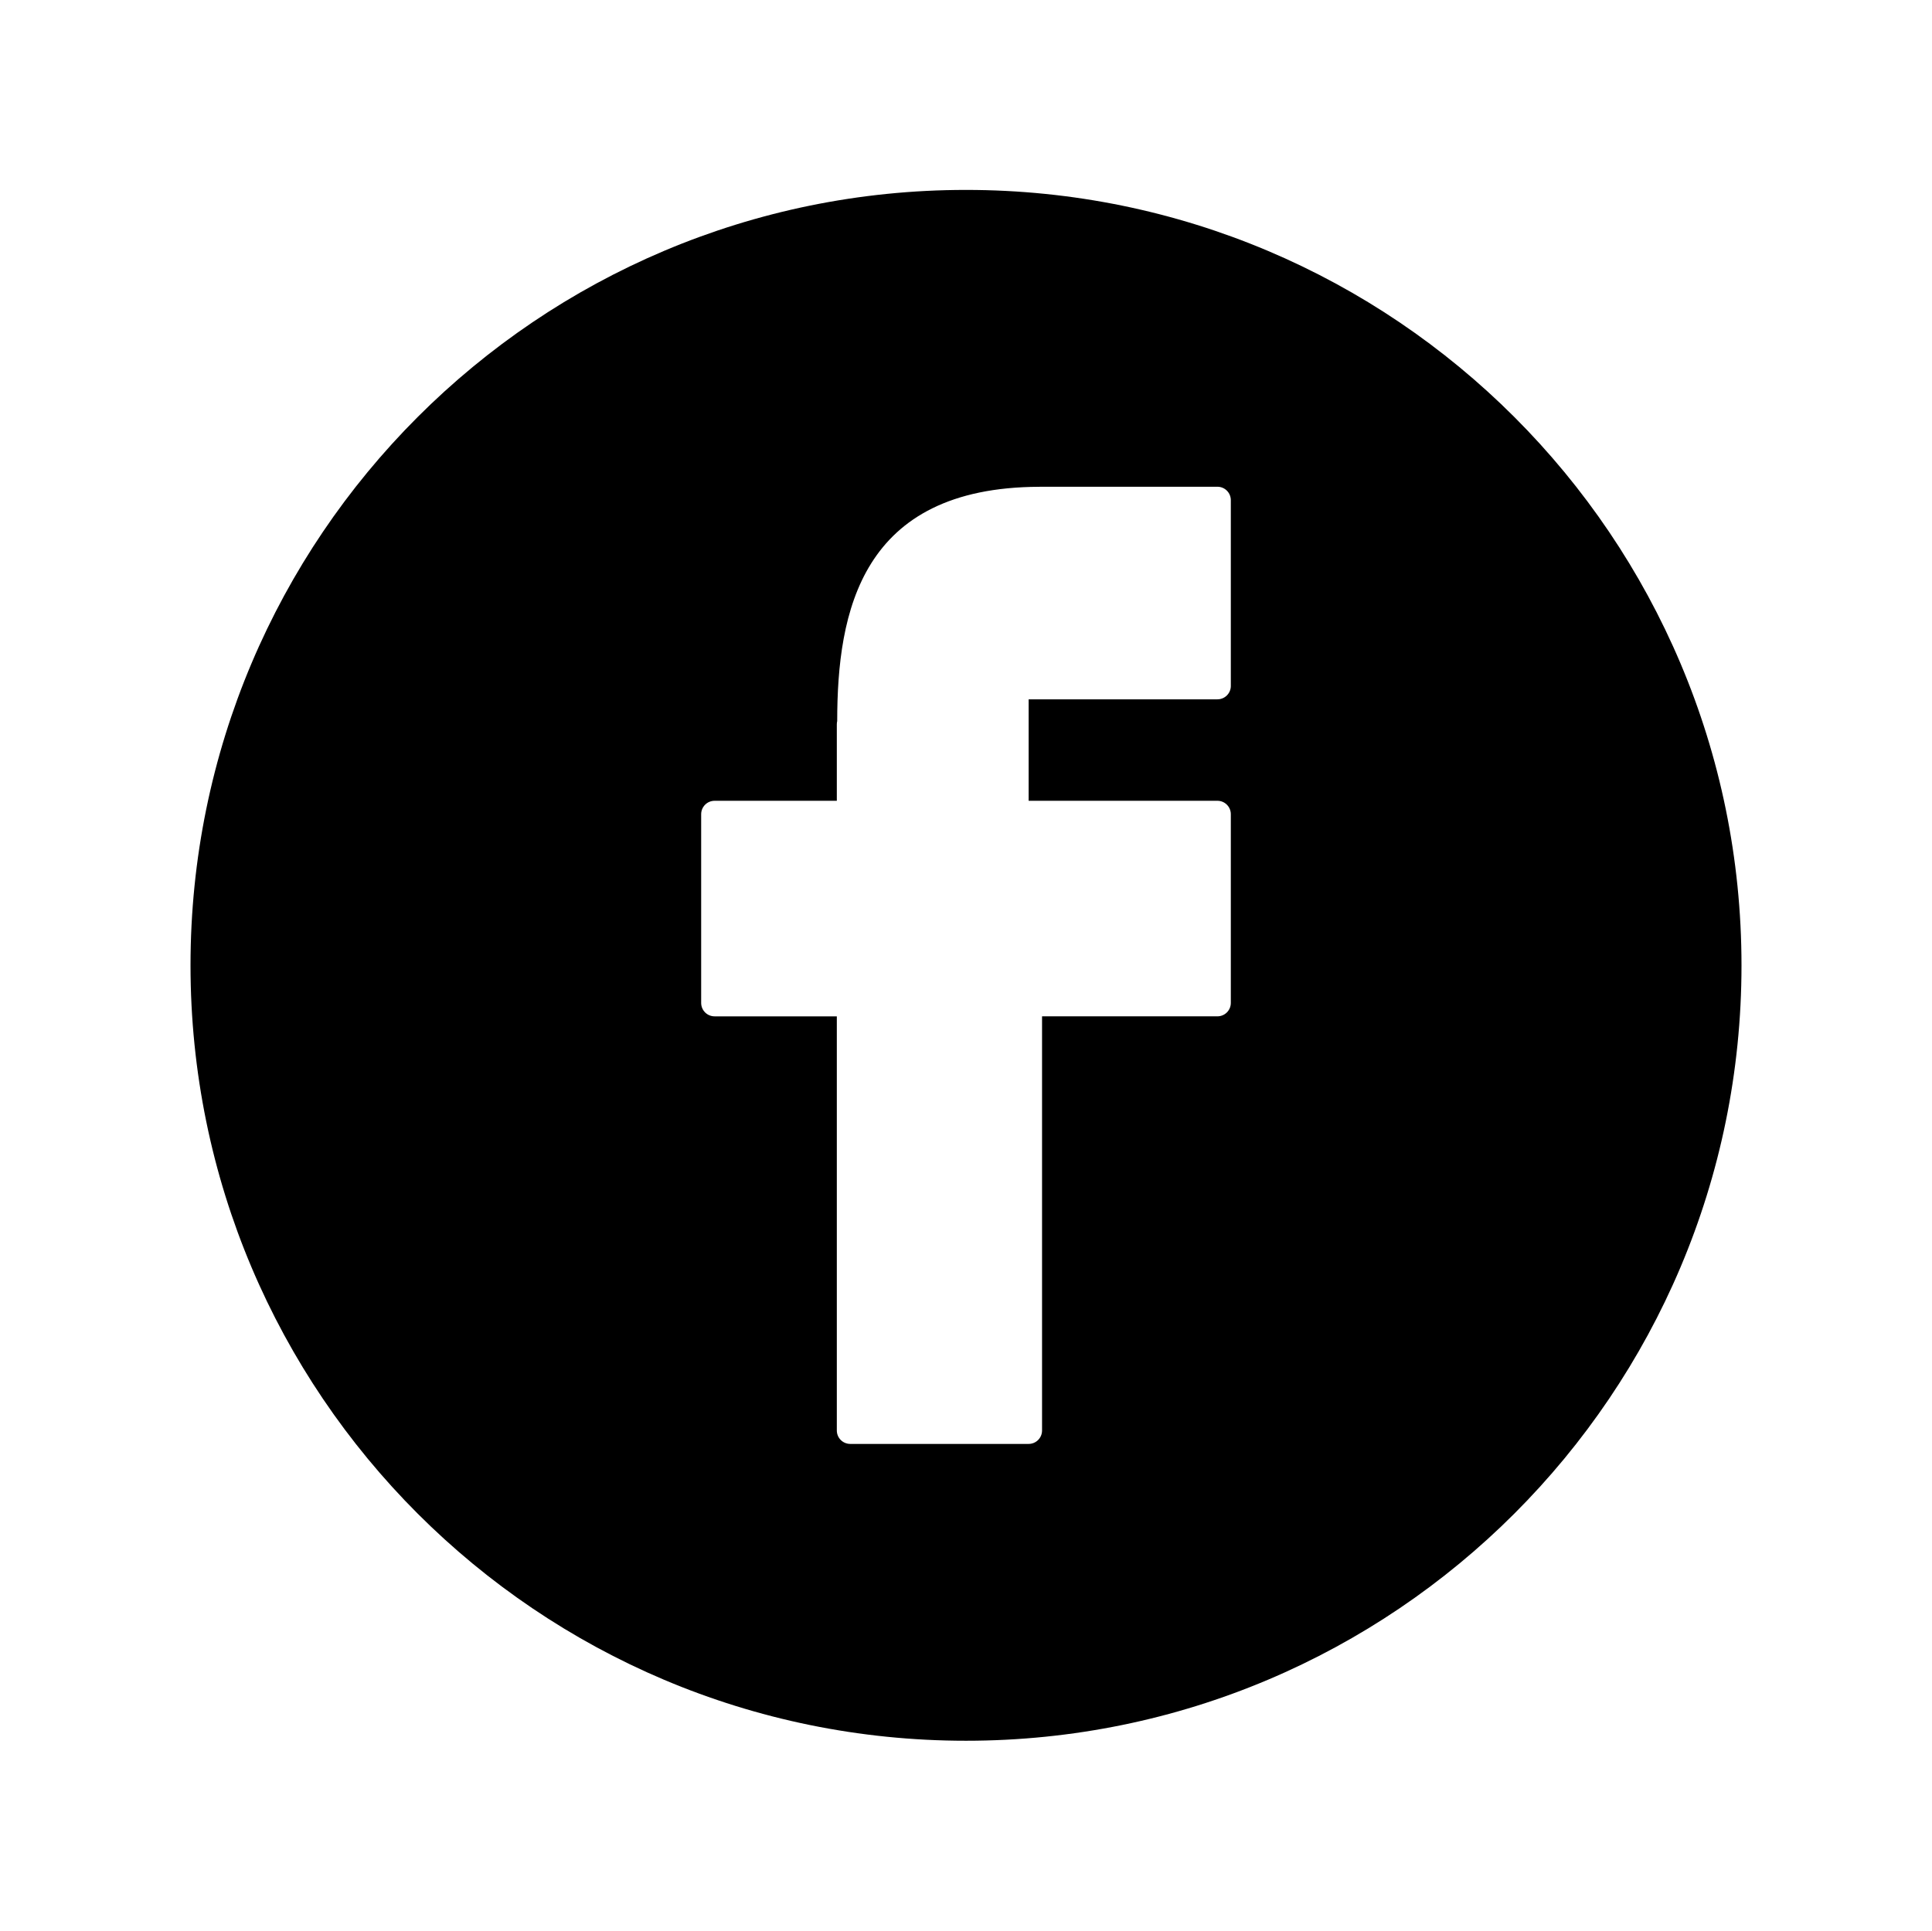
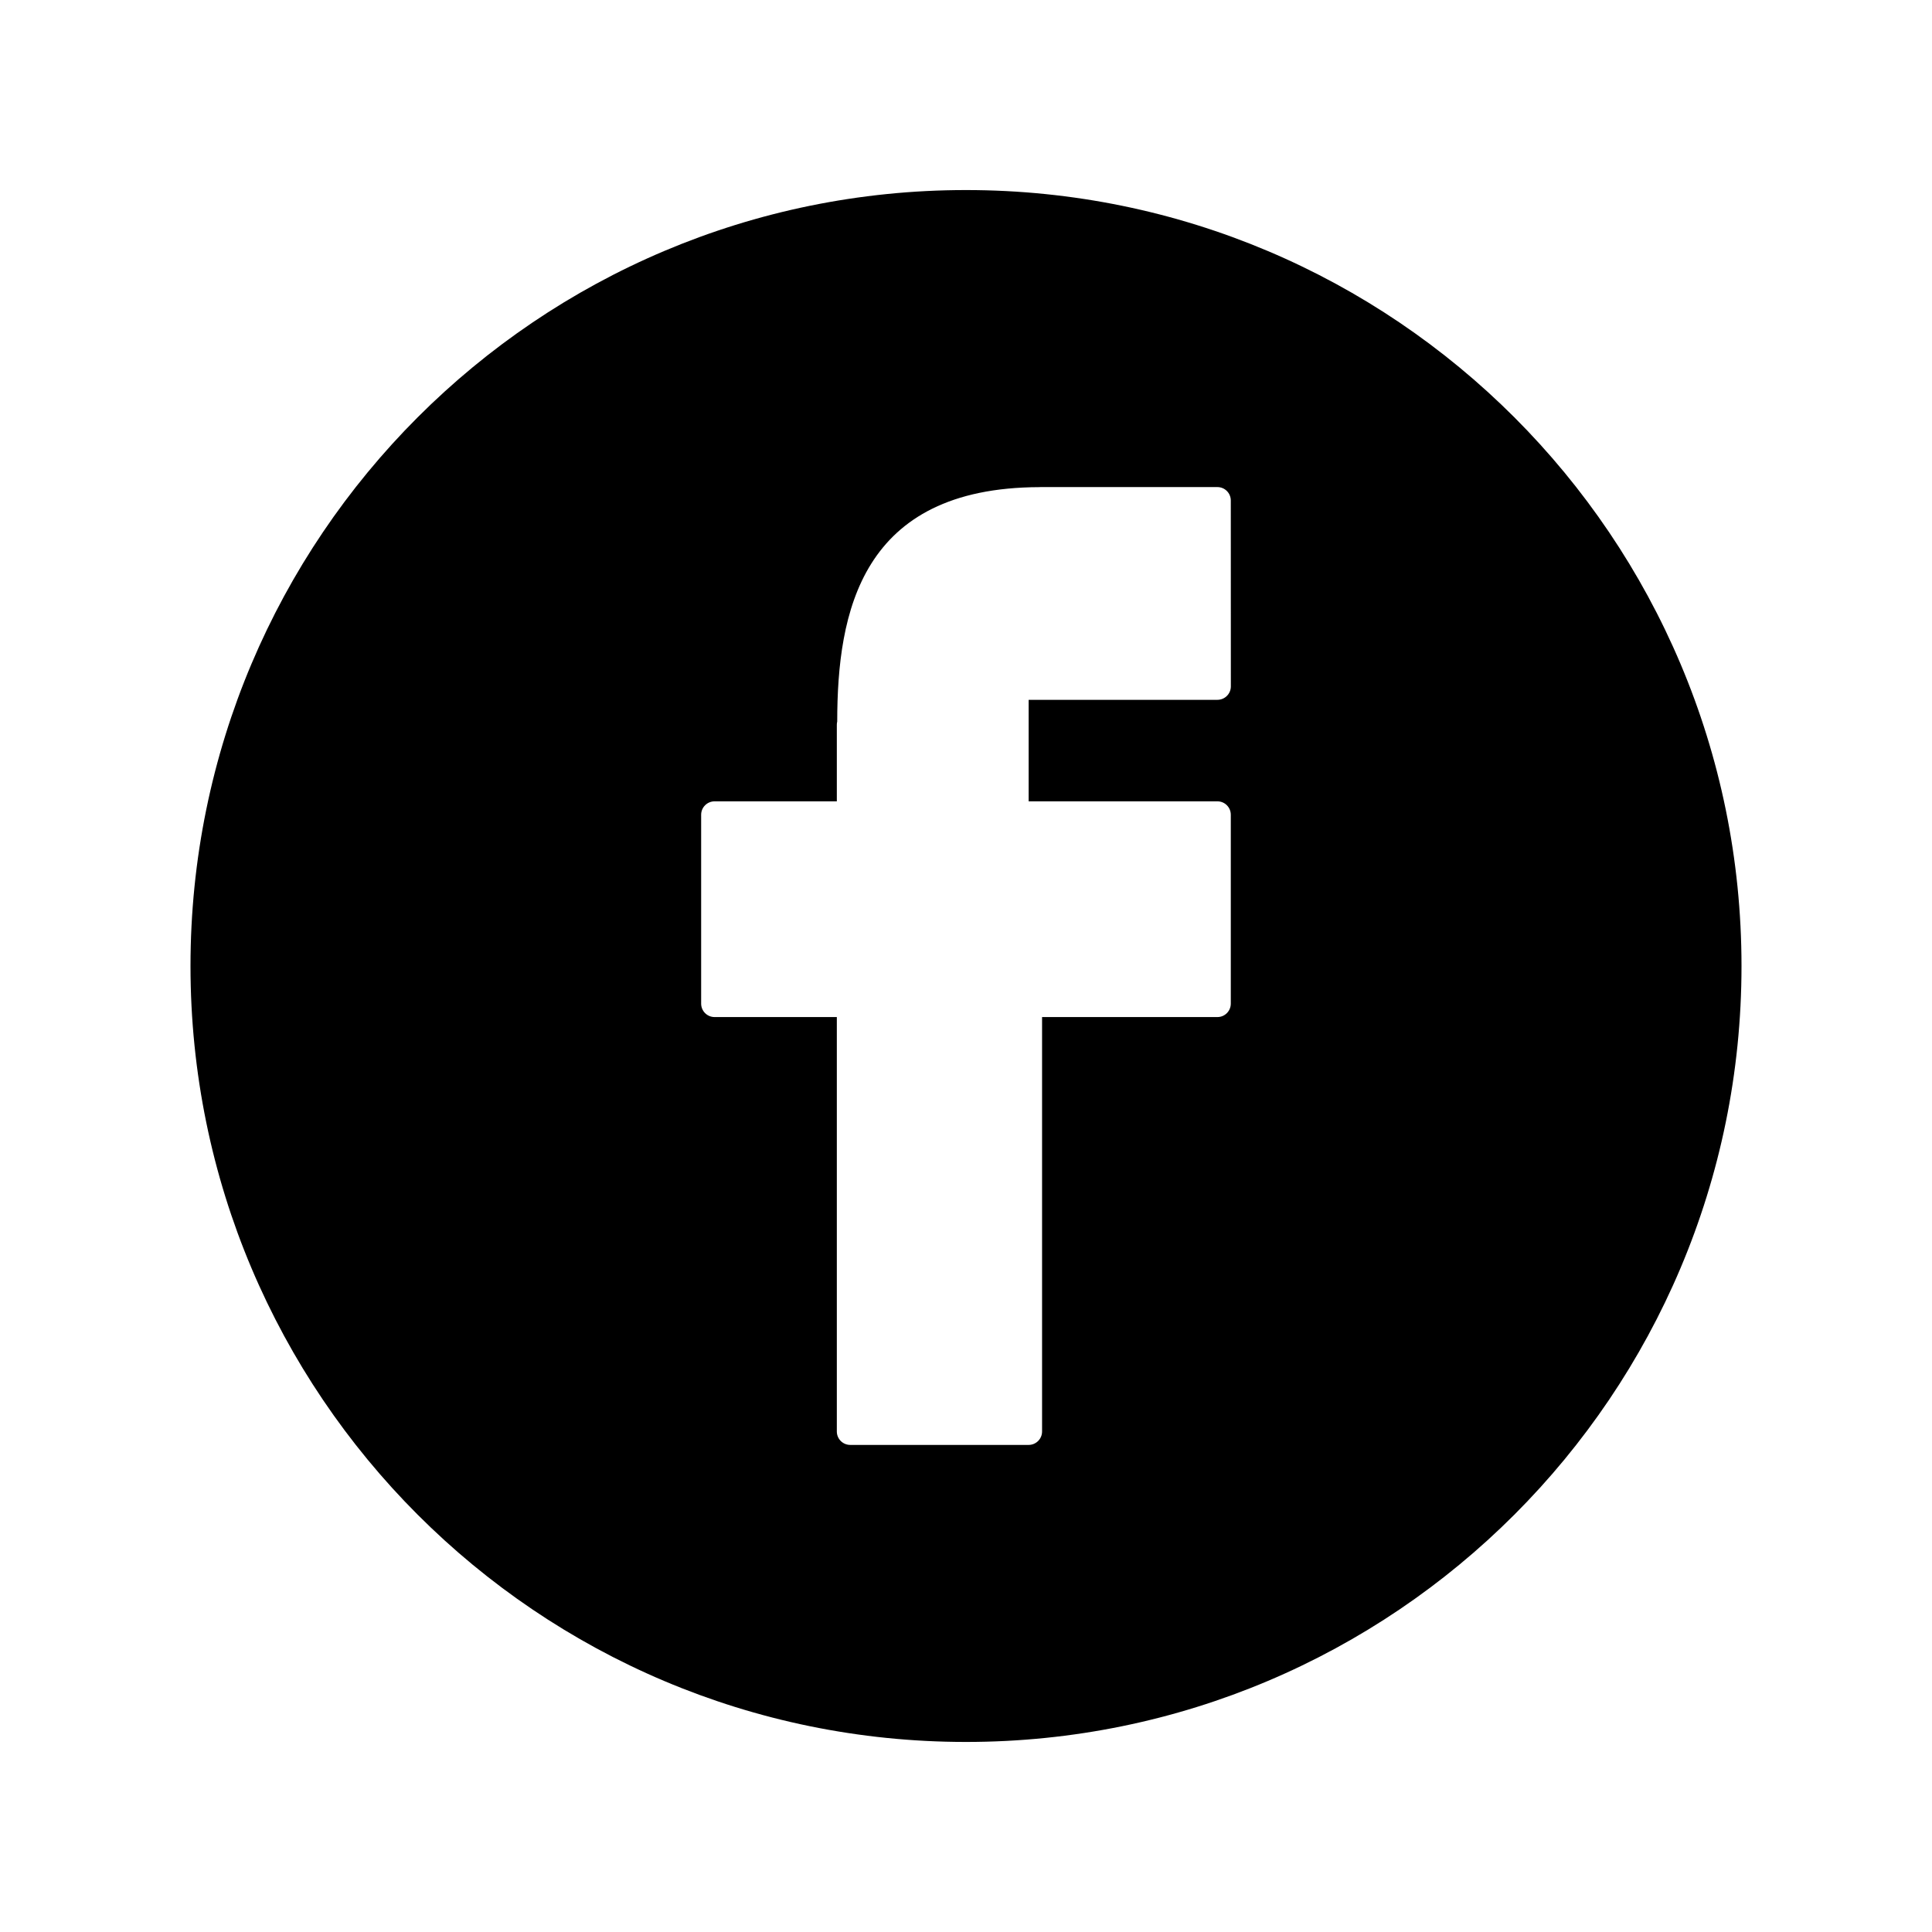
- <svg xmlns="http://www.w3.org/2000/svg" enable-background="new 0 0 144.083 144" height="144px" id="Facebook" version="1.1" viewBox="0 0 144.083 144" width="144.083px" xml:space="preserve">
-   <path d="M72.041,14.165c-31.94,0-57.833,25.894-57.833,57.834c0,31.939,25.893,57.836,57.833,57.836s57.835-25.896,57.835-57.836  C129.875,40.059,103.981,14.165,72.041,14.165z M91.792,51.16c0,0.552-0.447,1-1,1H76.713v7.567h14.078c0.553,0,1,0.448,1,1v14.077  c0,0.553-0.447,1-1,1H77.713v30.892c0,0.553-0.447,1-1,1H63.408c-0.553,0-1-0.447-1-1V75.805h-9.117c-0.553,0-1-0.447-1-1V60.728  c0-0.552,0.447-1,1-1h9.117V54.02c0-0.082,0.01-0.161,0.028-0.237c0.008-8.131,1.747-17.433,15.068-17.475  c0.029-0.002,0.06-0.004,0.09-0.004h13.197c0.553,0,1,0.448,1,1V51.16z" />
+ <svg xmlns="http://www.w3.org/2000/svg" width="35" height="35" viewBox="0 0 35 35" fill="none">
+   <path d="M17.5 3.443C9.741 3.443 3.451 9.737 3.451 17.5C3.451 25.263 9.741 31.557 17.5 31.557C25.259 31.557 31.549 25.263 31.549 17.5C31.549 9.737 25.259 3.443 17.5 3.443ZM22.298 12.435C22.298 12.569 22.189 12.678 22.055 12.678H18.635V14.517H22.055C22.189 14.517 22.297 14.626 22.297 14.76V18.181C22.297 18.316 22.189 18.425 22.055 18.425H18.878V25.933C18.878 26.067 18.769 26.176 18.635 26.176H15.403C15.268 26.176 15.16 26.067 15.16 25.933V18.425H12.945C12.811 18.425 12.702 18.316 12.702 18.182V14.76C12.702 14.626 12.811 14.517 12.945 14.517H15.16V13.13C15.16 13.11 15.162 13.091 15.167 13.072C15.169 11.096 15.591 8.835 18.827 8.825C18.834 8.824 18.841 8.824 18.849 8.824H22.055C22.189 8.824 22.297 8.933 22.297 9.067L22.298 12.435Z" fill="black" />
</svg>
